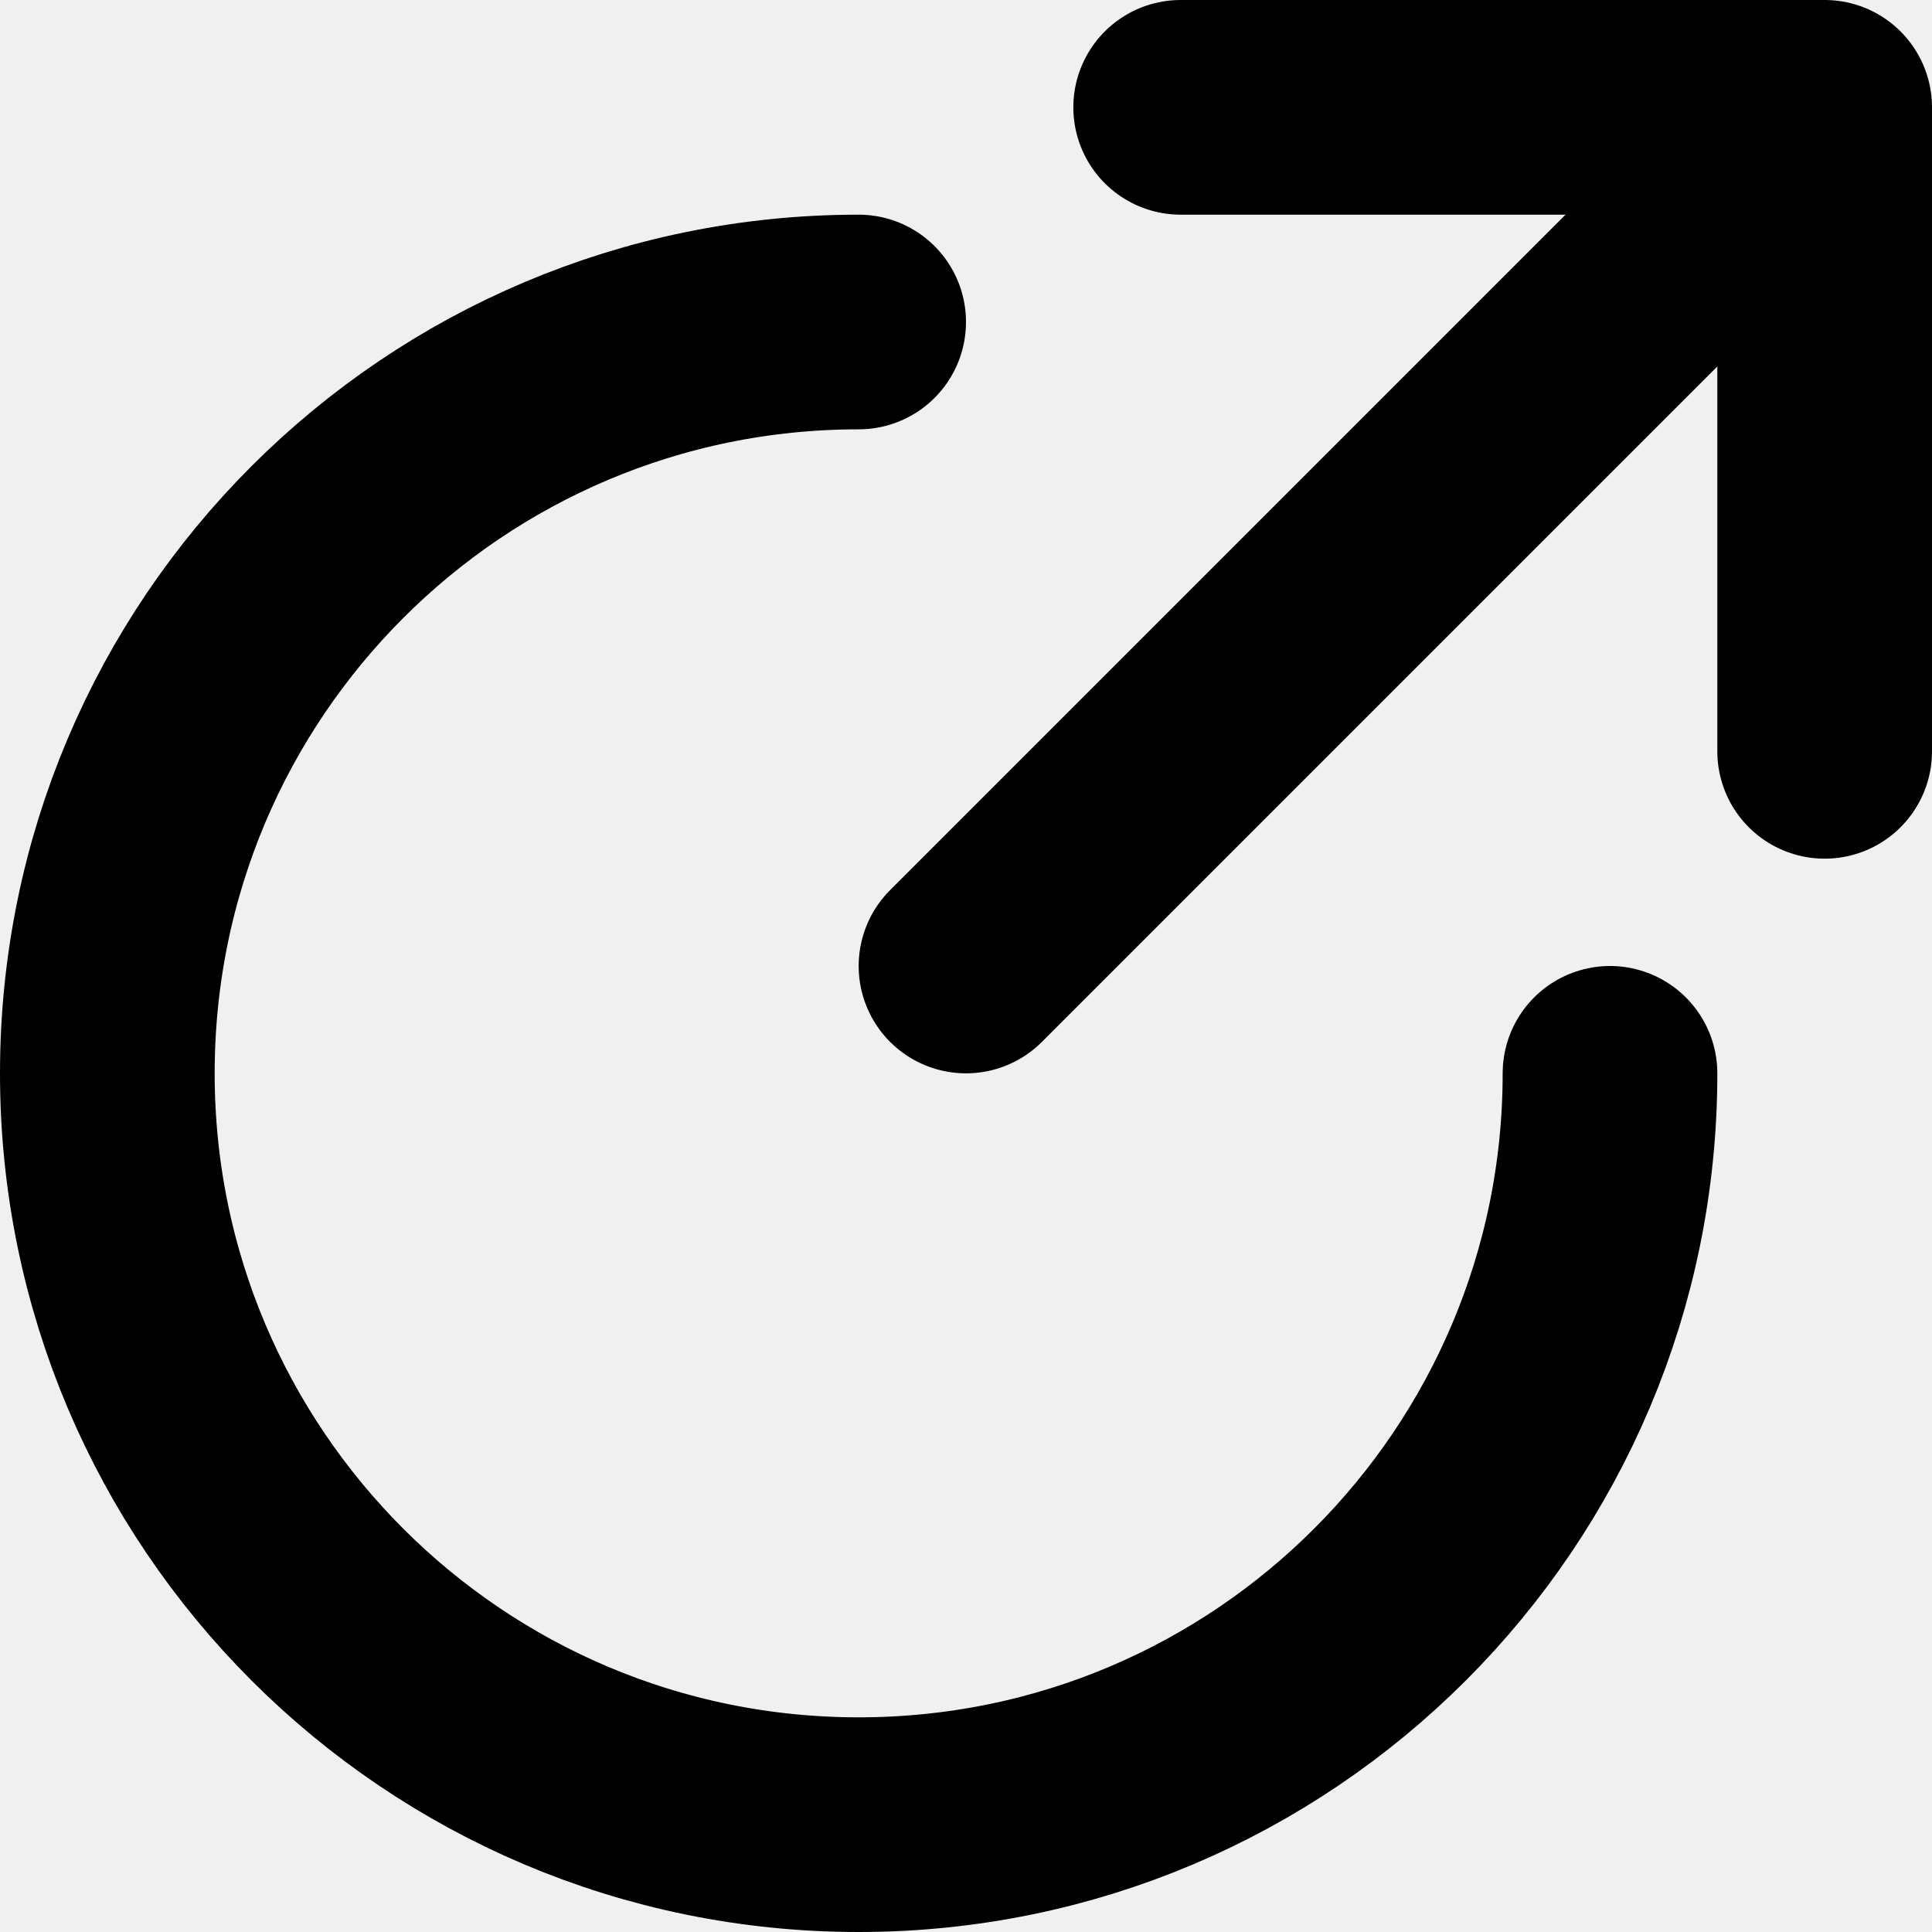
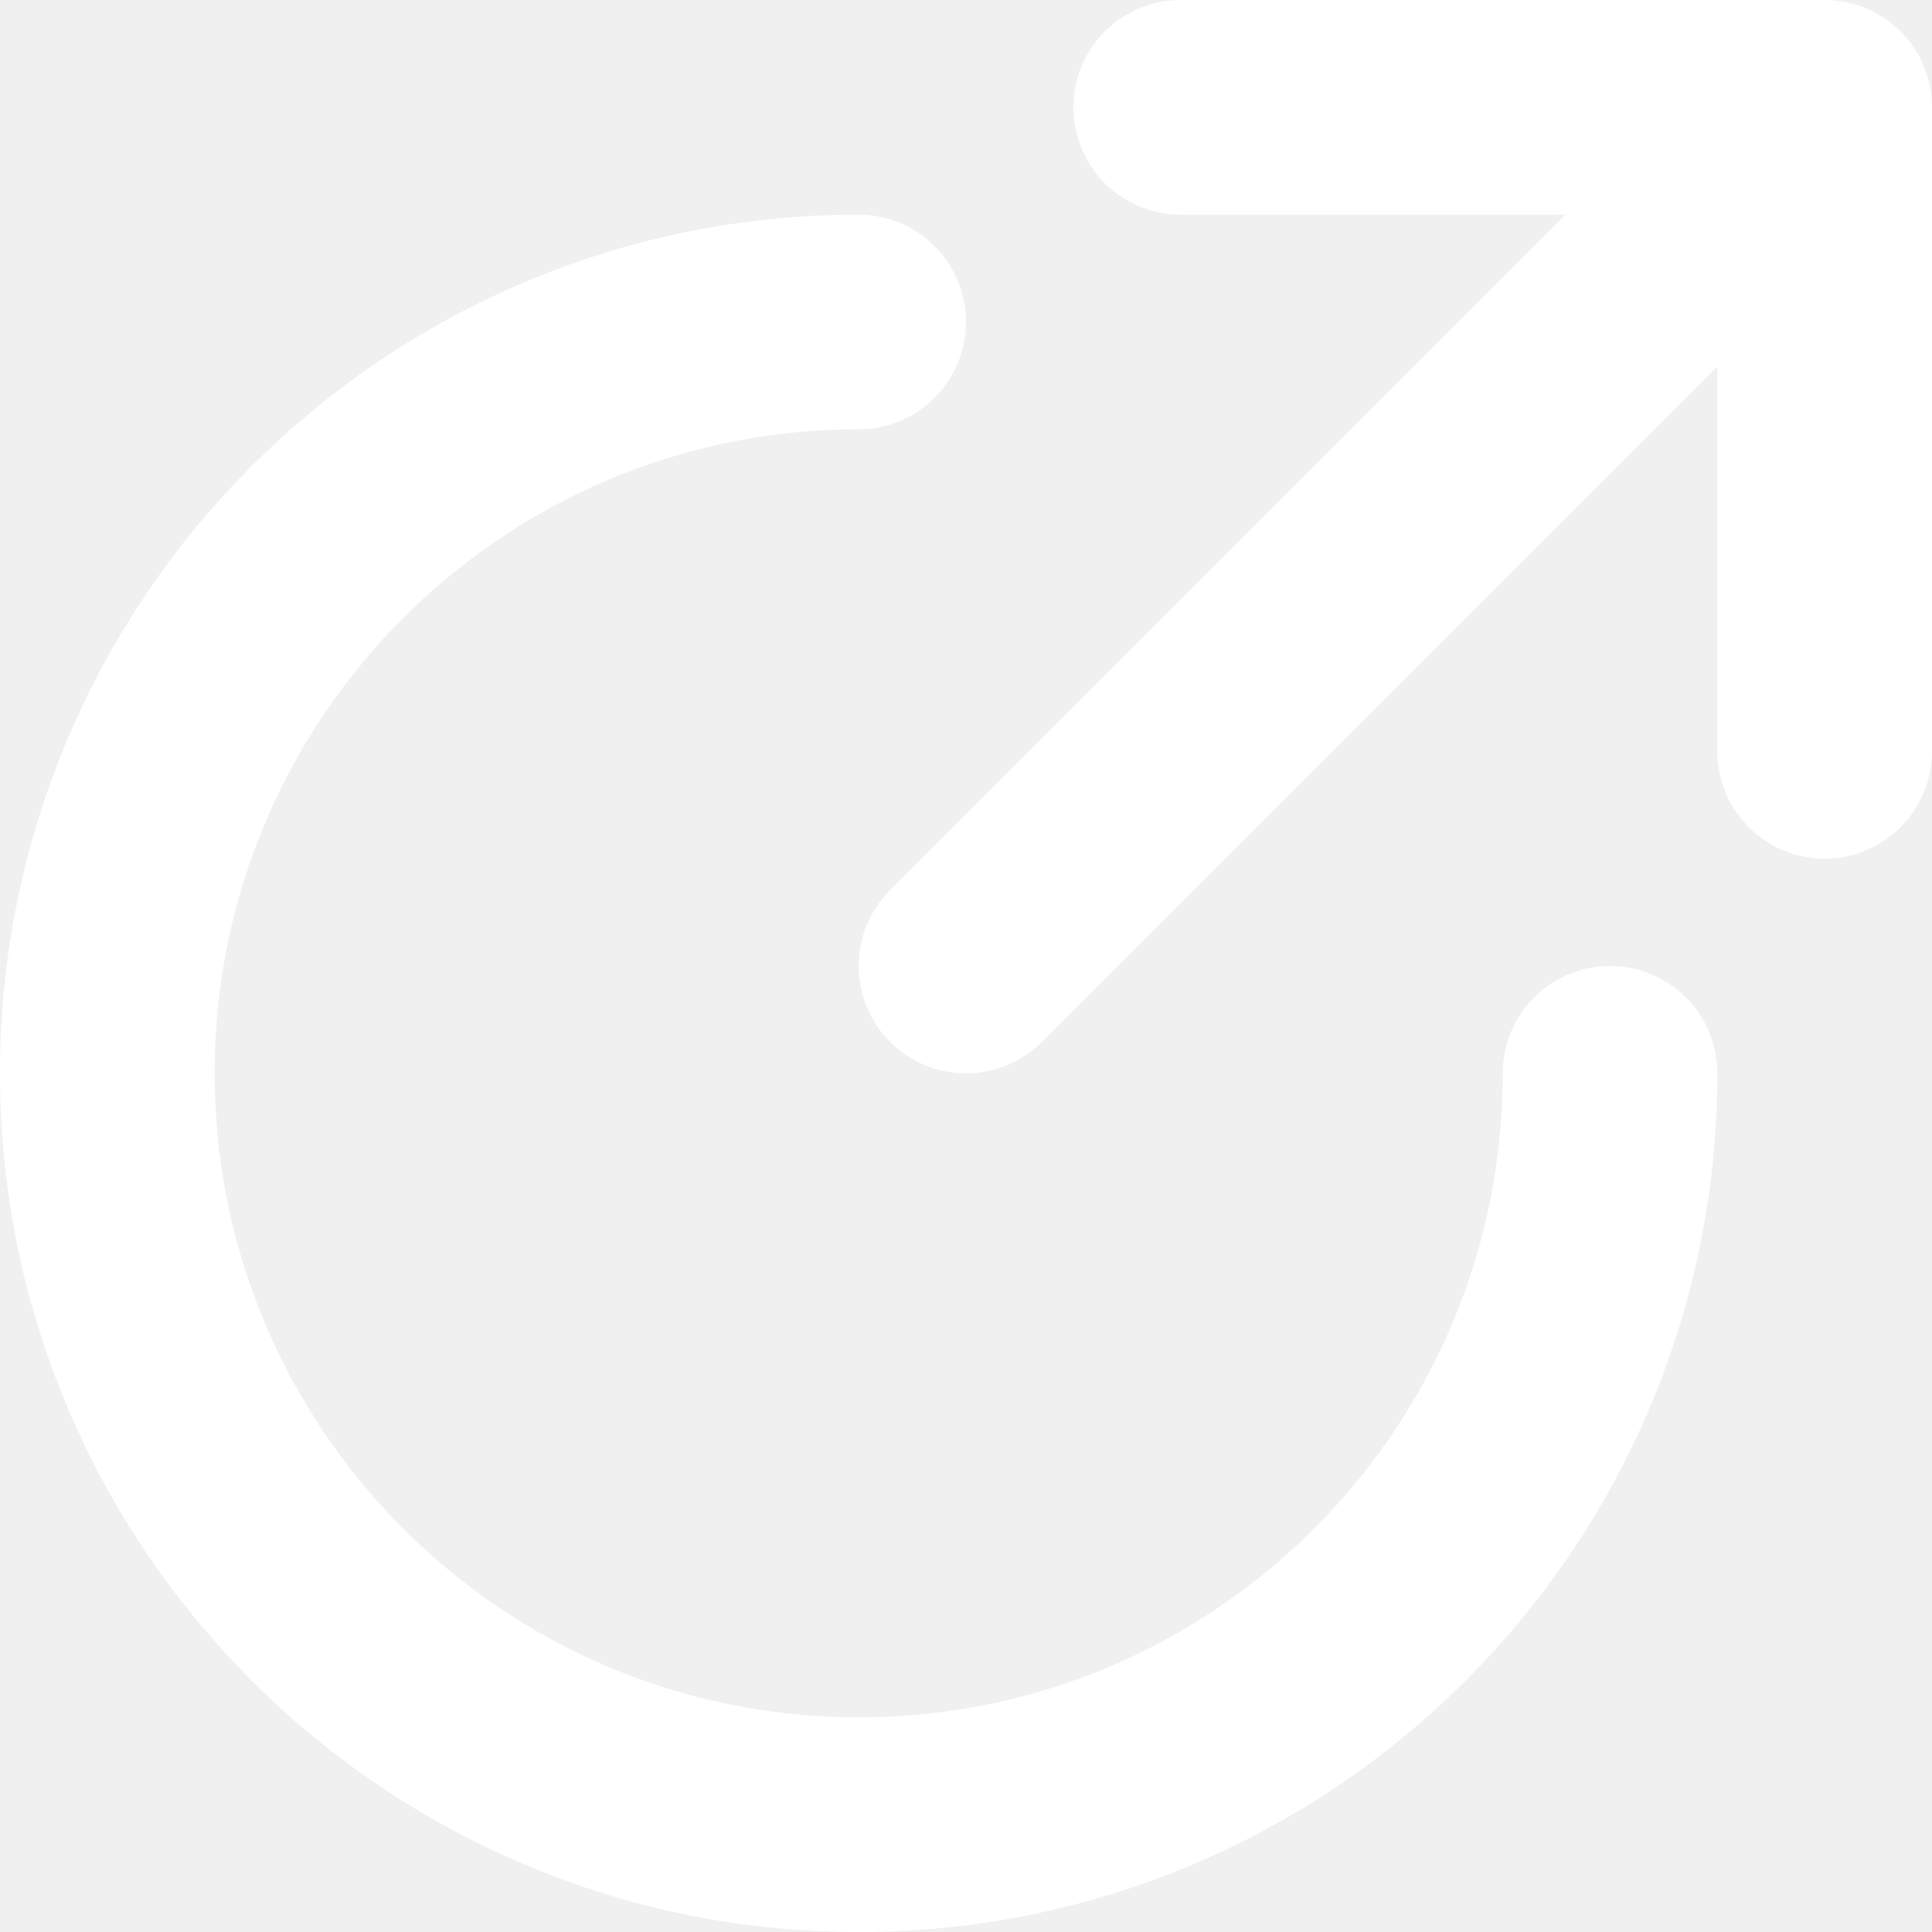
<svg xmlns="http://www.w3.org/2000/svg" width="18" height="18" viewBox="0 0 18 18" fill="none">
-   <path d="M8 3C4.134 3 1 6.134 1 10C1 13.866 4.134 17 8 17C11.866 17 15 13.866 15 10" stroke="black" stroke-width="2" stroke-linecap="round" stroke-linejoin="round" />
-   <path d="M9 9L16 2" stroke="black" stroke-width="2" stroke-linecap="round" stroke-linejoin="round" />
-   <path d="M17 1H11M17 1V7" stroke="black" stroke-width="2" stroke-linecap="round" stroke-linejoin="round" />
+   <g clip-path="url(#clip0_90_15)">
+     <path d="M8 3C4.134 3 1 6.134 1 10C1 13.866 4.134 17 8 17C11.866 17 15 13.866 15 10" stroke="white" stroke-width="2" stroke-linecap="round" stroke-linejoin="round" />
+     <path d="M9 9L16 2" stroke="white" stroke-width="2" stroke-linecap="round" stroke-linejoin="round" />
+     <path d="M17 1H11M17 1V7" stroke="white" stroke-width="2" stroke-linecap="round" stroke-linejoin="round" />
+   </g>
+   <defs>
+     <clipPath id="clip0_90_15">
+       <rect width="18" height="18" fill="white" />
+     </clipPath>
+   </defs>
</svg>
